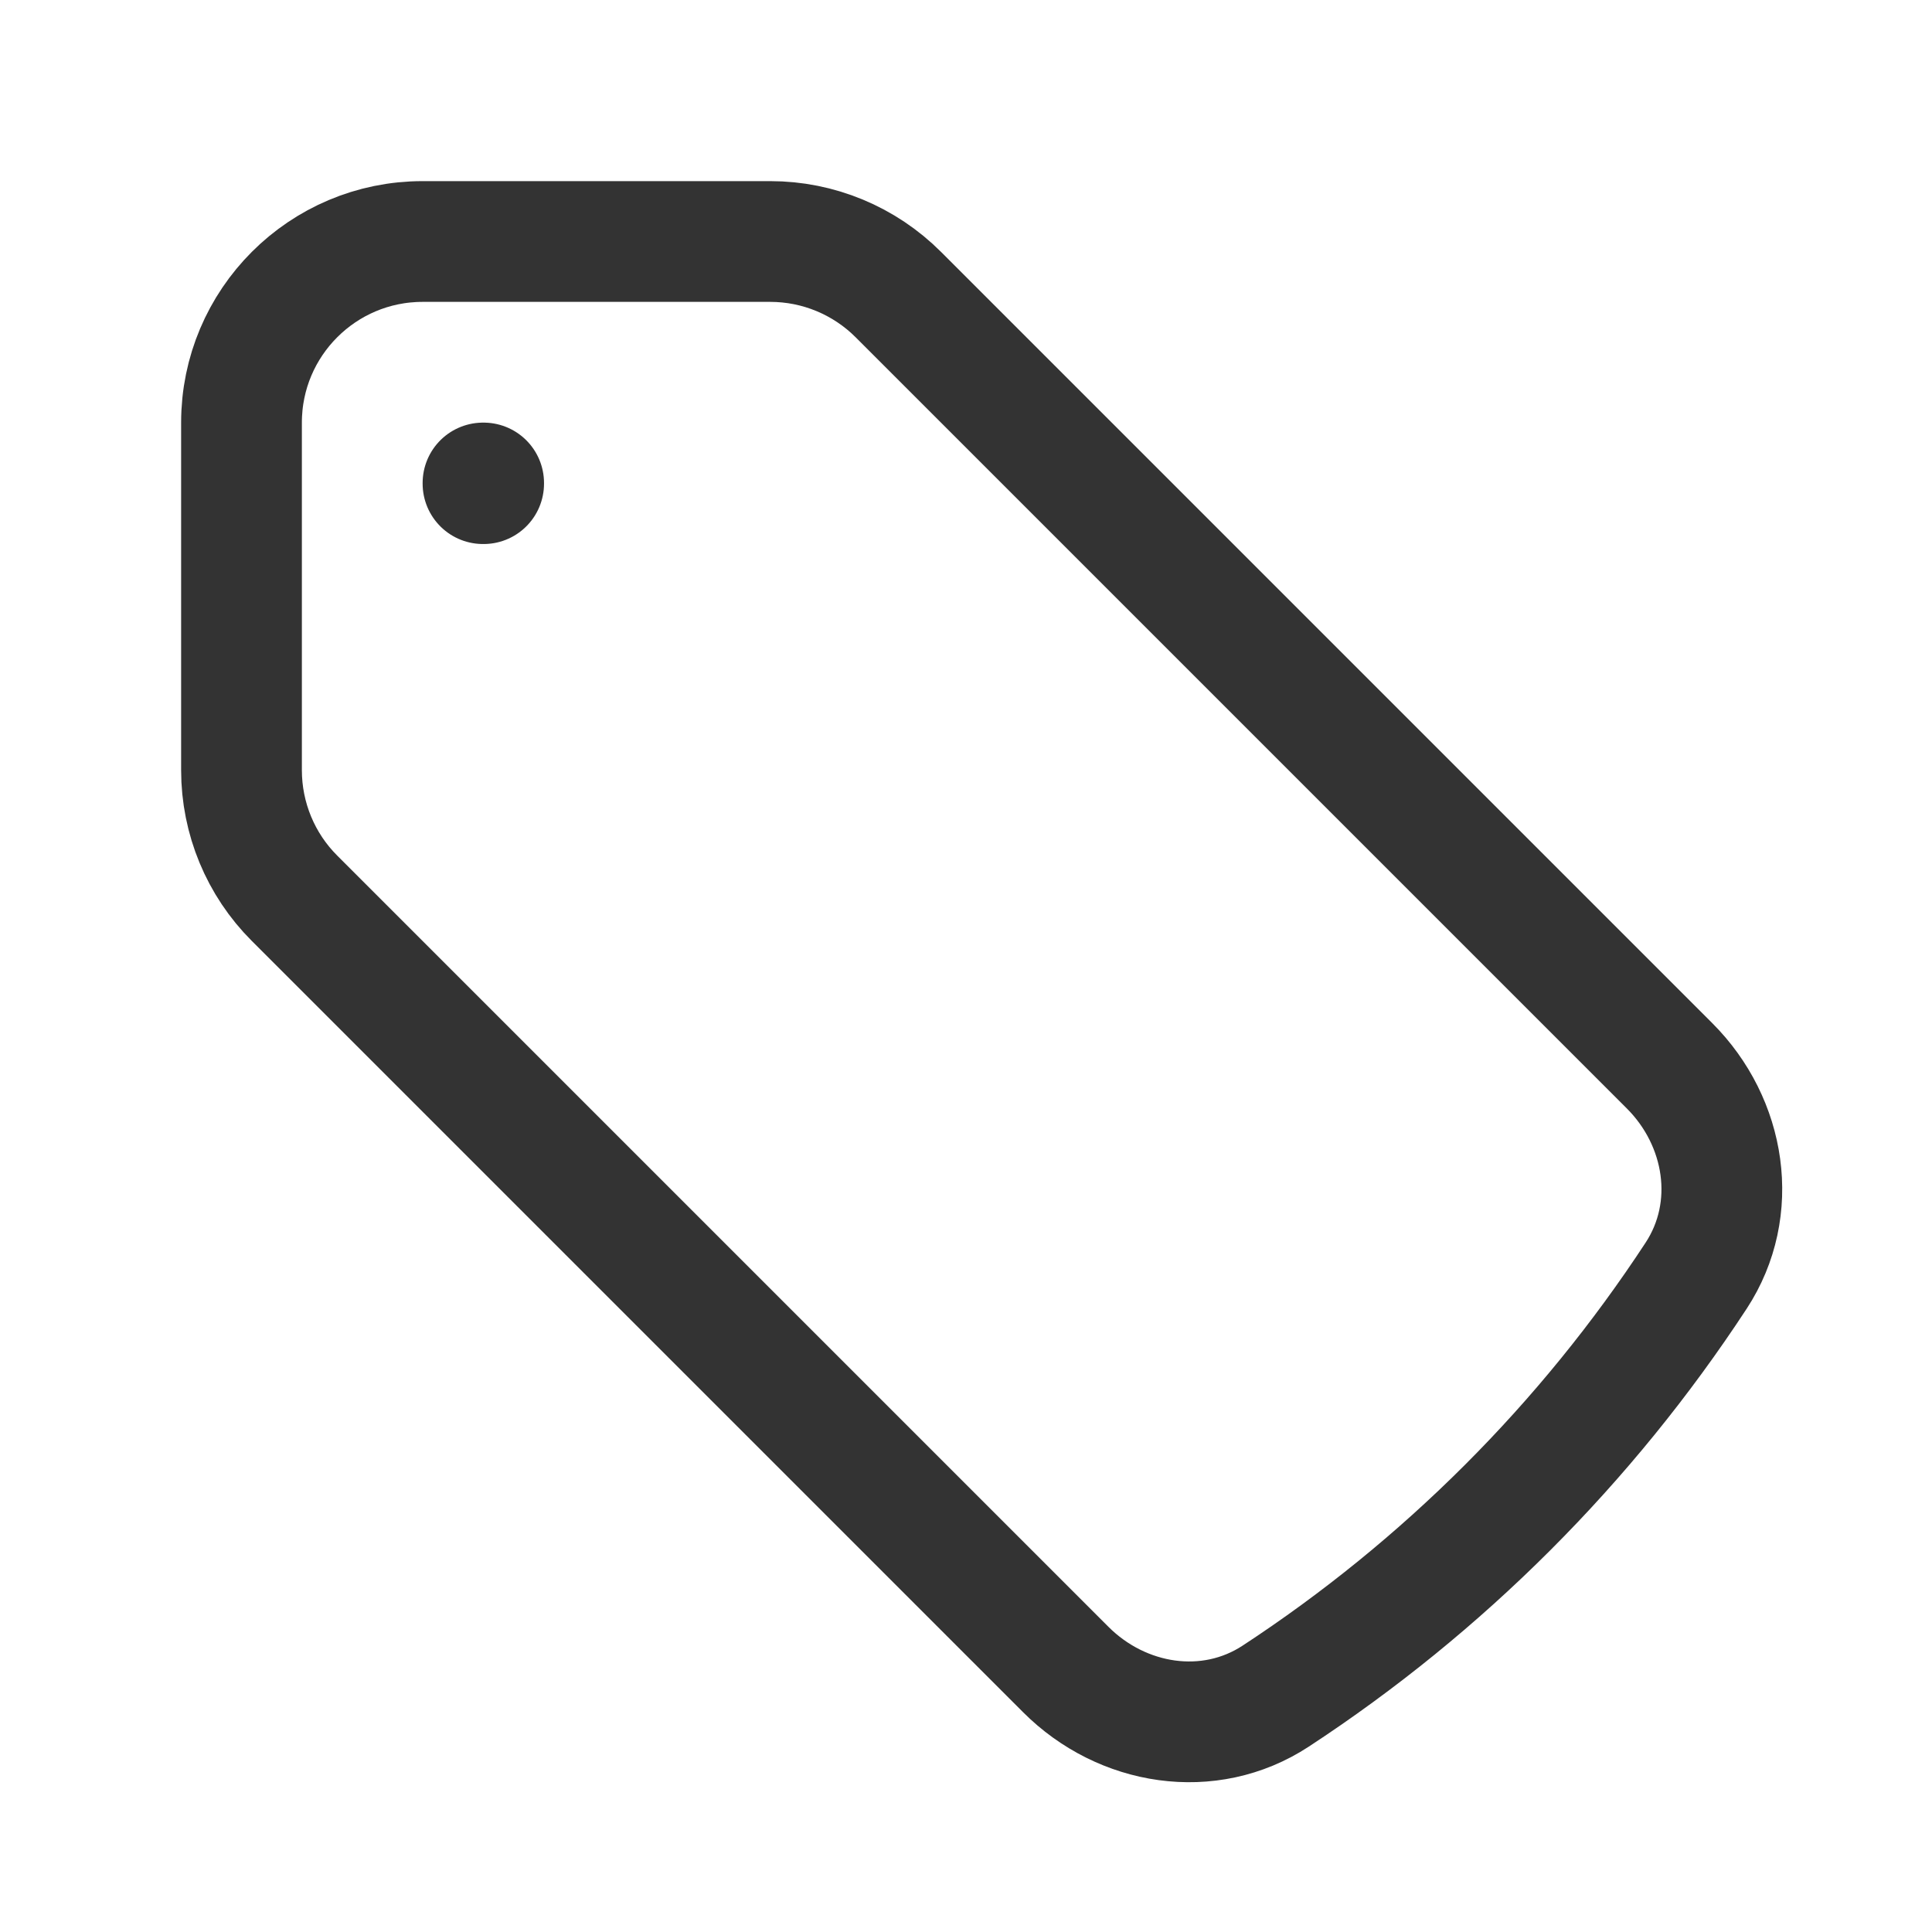
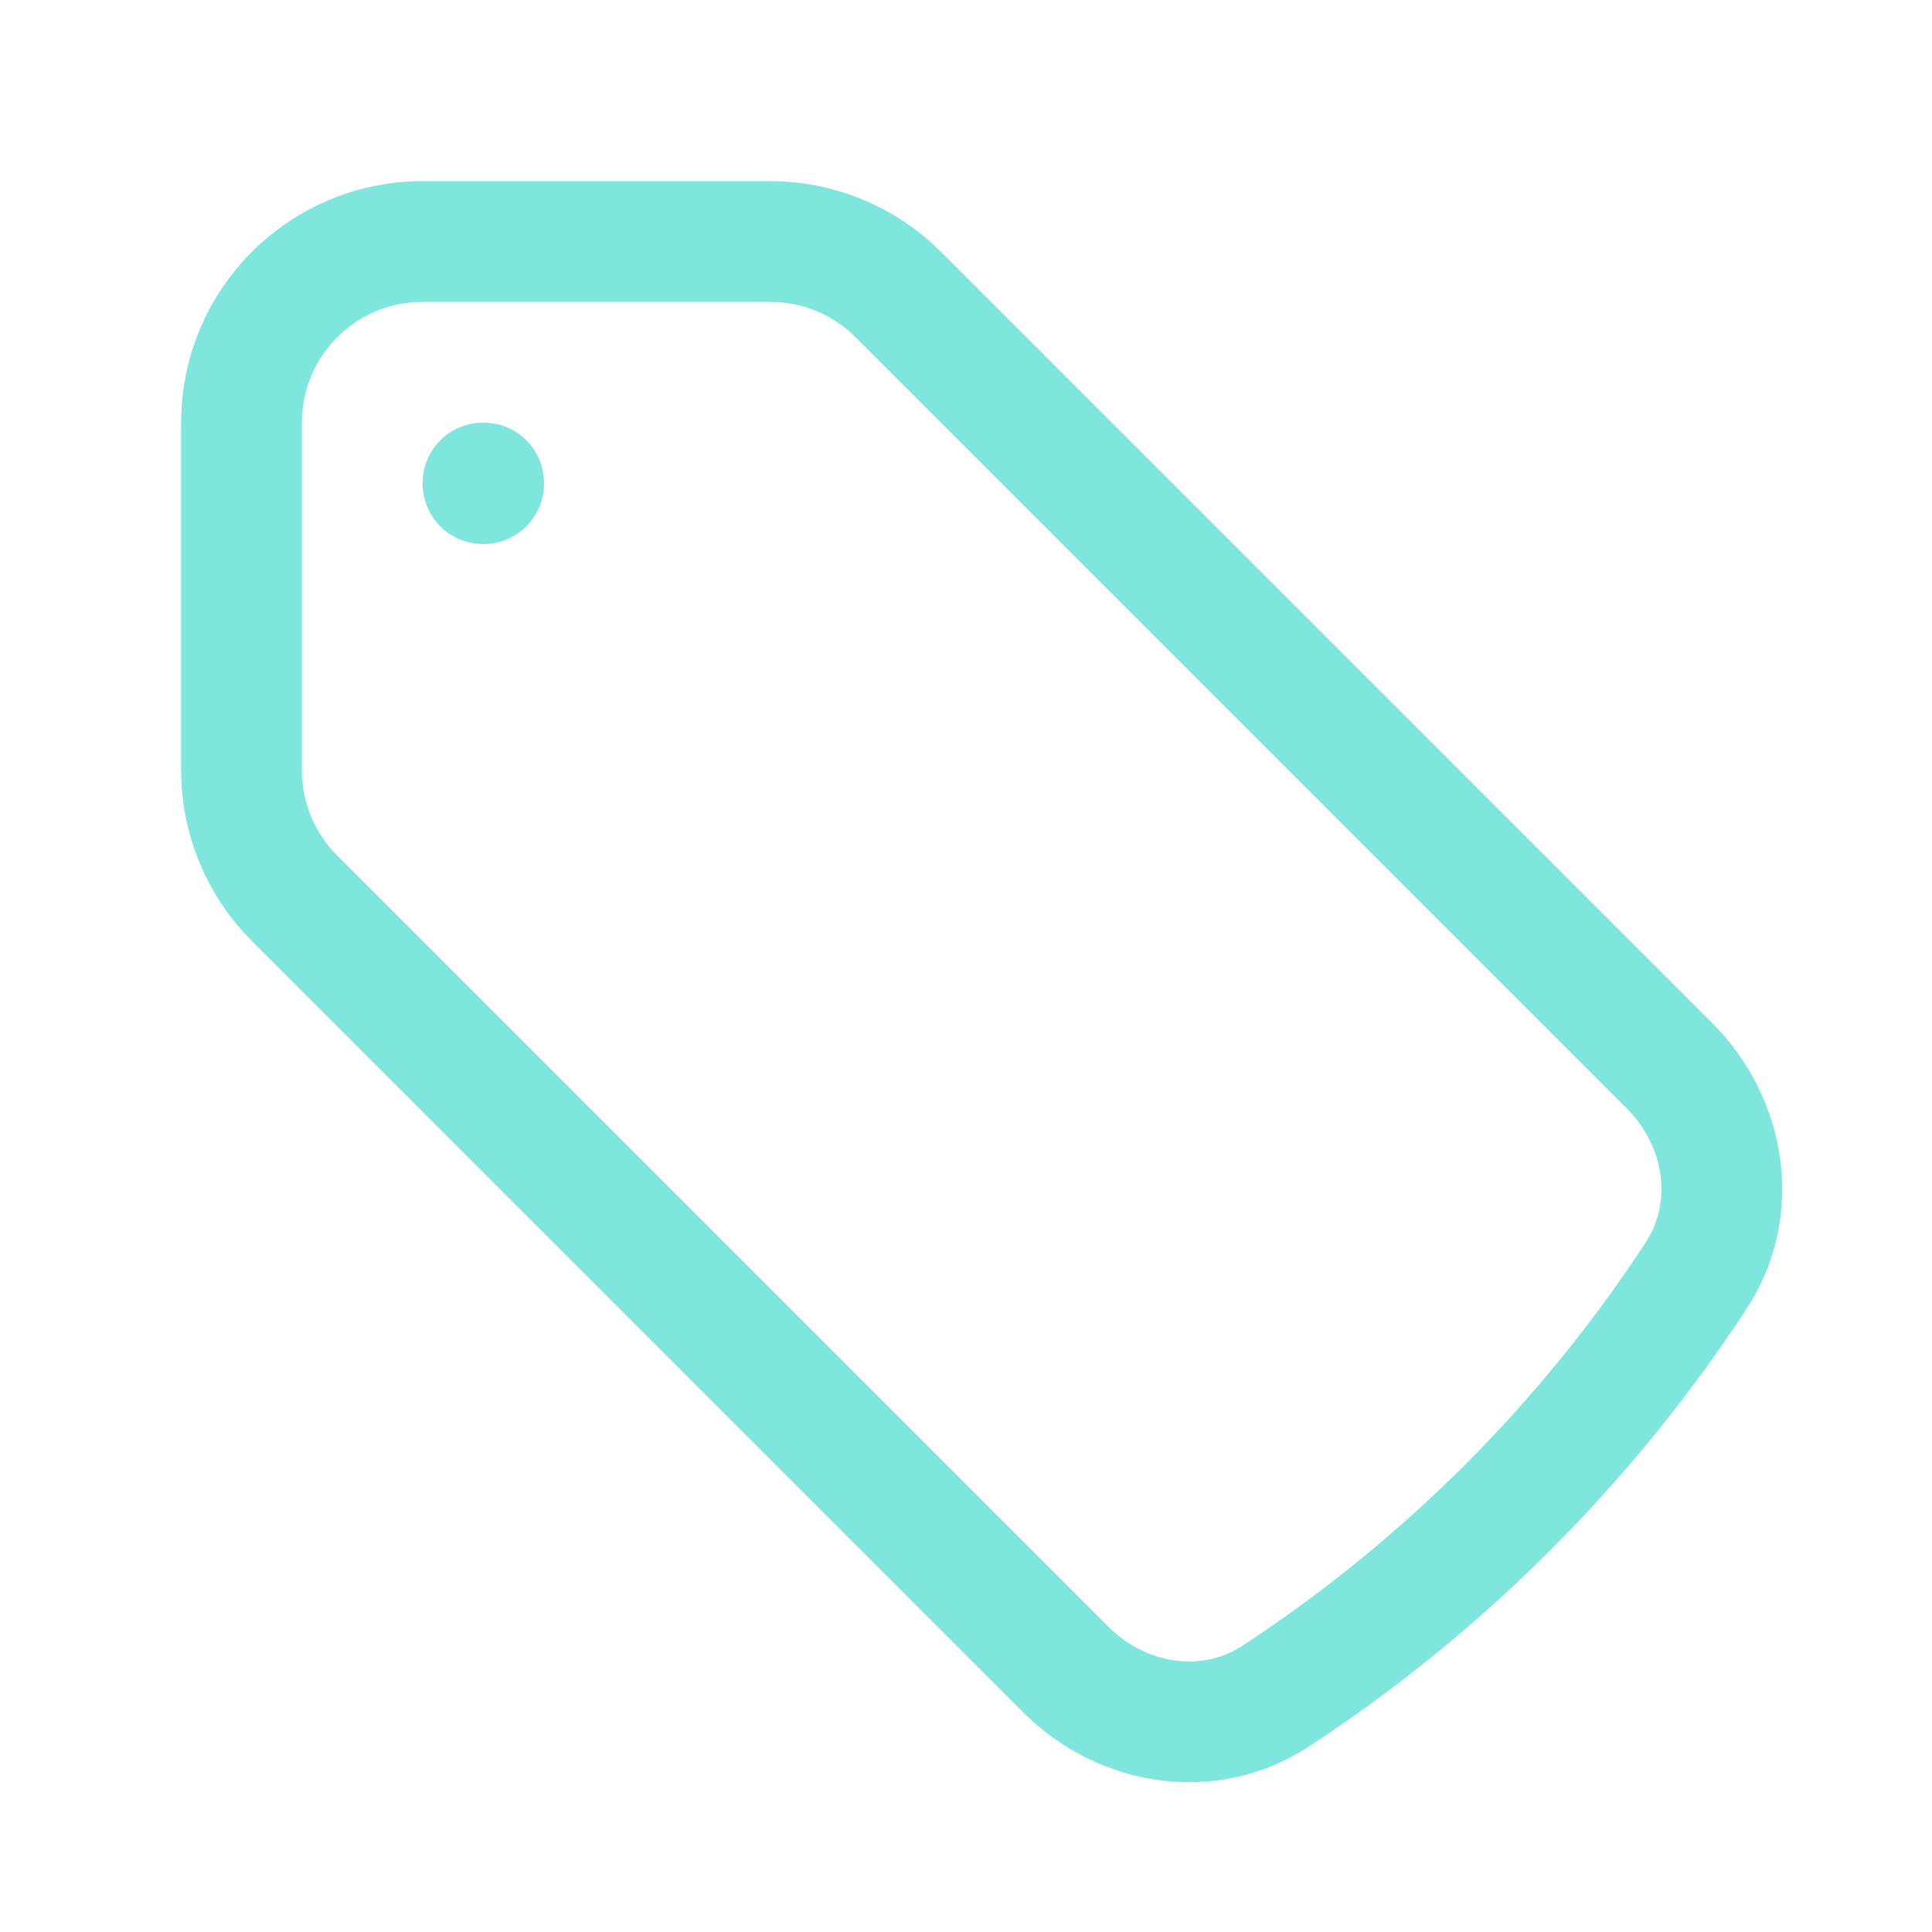
- <svg xmlns="http://www.w3.org/2000/svg" width="24" height="24" fill="none" viewBox="0 0 24 24">
-   <path stroke="#333" stroke-linecap="round" stroke-linejoin="round" stroke-width="1.5" d="M9.568 3H5.25A2.25 2.25 0 0 0 3 5.25v4.318c0 .597.237 1.17.659 1.591l9.581 9.581c.699.699 1.78.872 2.607.33a18.096 18.096 0 0 0 5.223-5.223c.542-.827.369-1.908-.33-2.607l-9.58-9.58A2.25 2.25 0 0 0 9.568 3Z" />
-   <path stroke="#333" stroke-linecap="round" stroke-linejoin="round" stroke-width="1.5" d="M6 6h.008v.008H6V6Z" />
+ <svg xmlns="http://www.w3.org/2000/svg" width="20" height="20" fill="none" viewBox="0 0 24 24">
+   <path stroke="#7EE6DD" stroke-linecap="round" stroke-linejoin="round" stroke-width="1.5" d="M9.568 3H5.25A2.25 2.25 0 0 0 3 5.25v4.318c0 .597.237 1.17.659 1.591l9.581 9.581c.699.699 1.78.872 2.607.33a18.096 18.096 0 0 0 5.223-5.223c.542-.827.369-1.908-.33-2.607l-9.58-9.58A2.25 2.25 0 0 0 9.568 3Z" />
+   <path stroke="#7EE6DD" stroke-linecap="round" stroke-linejoin="round" stroke-width="1.5" d="M6 6h.008v.008H6V6Z" />
</svg>
